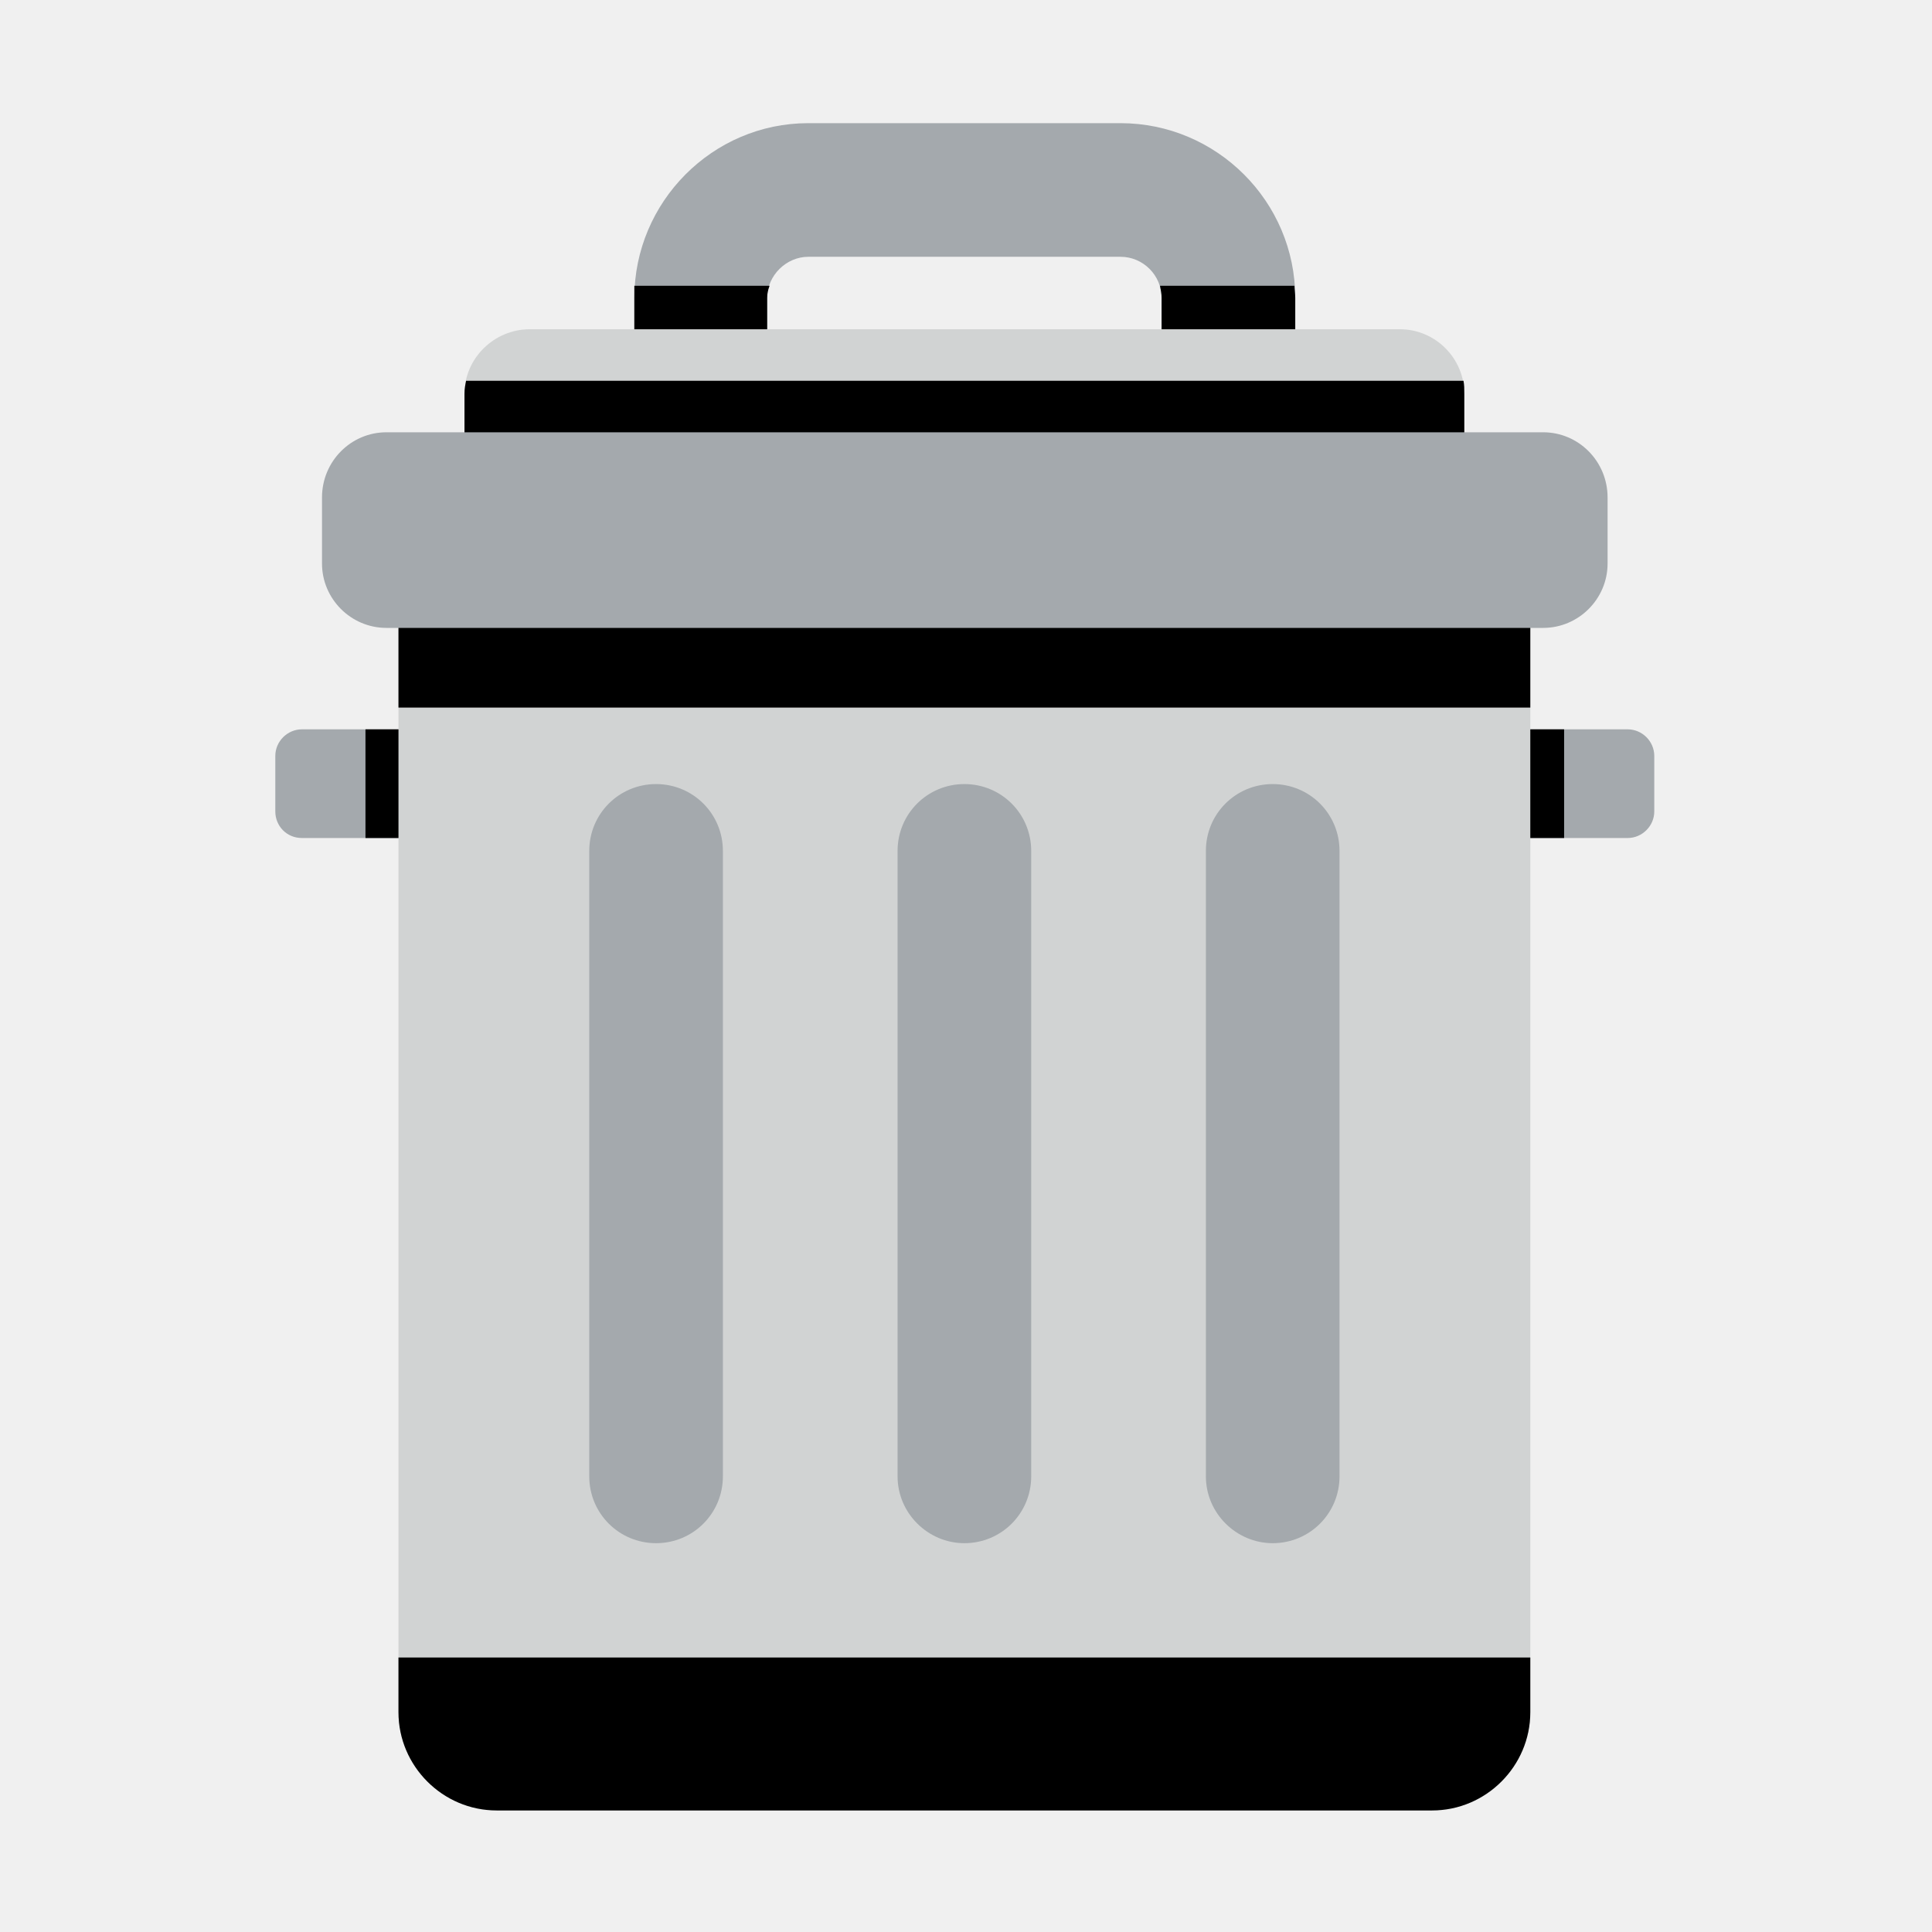
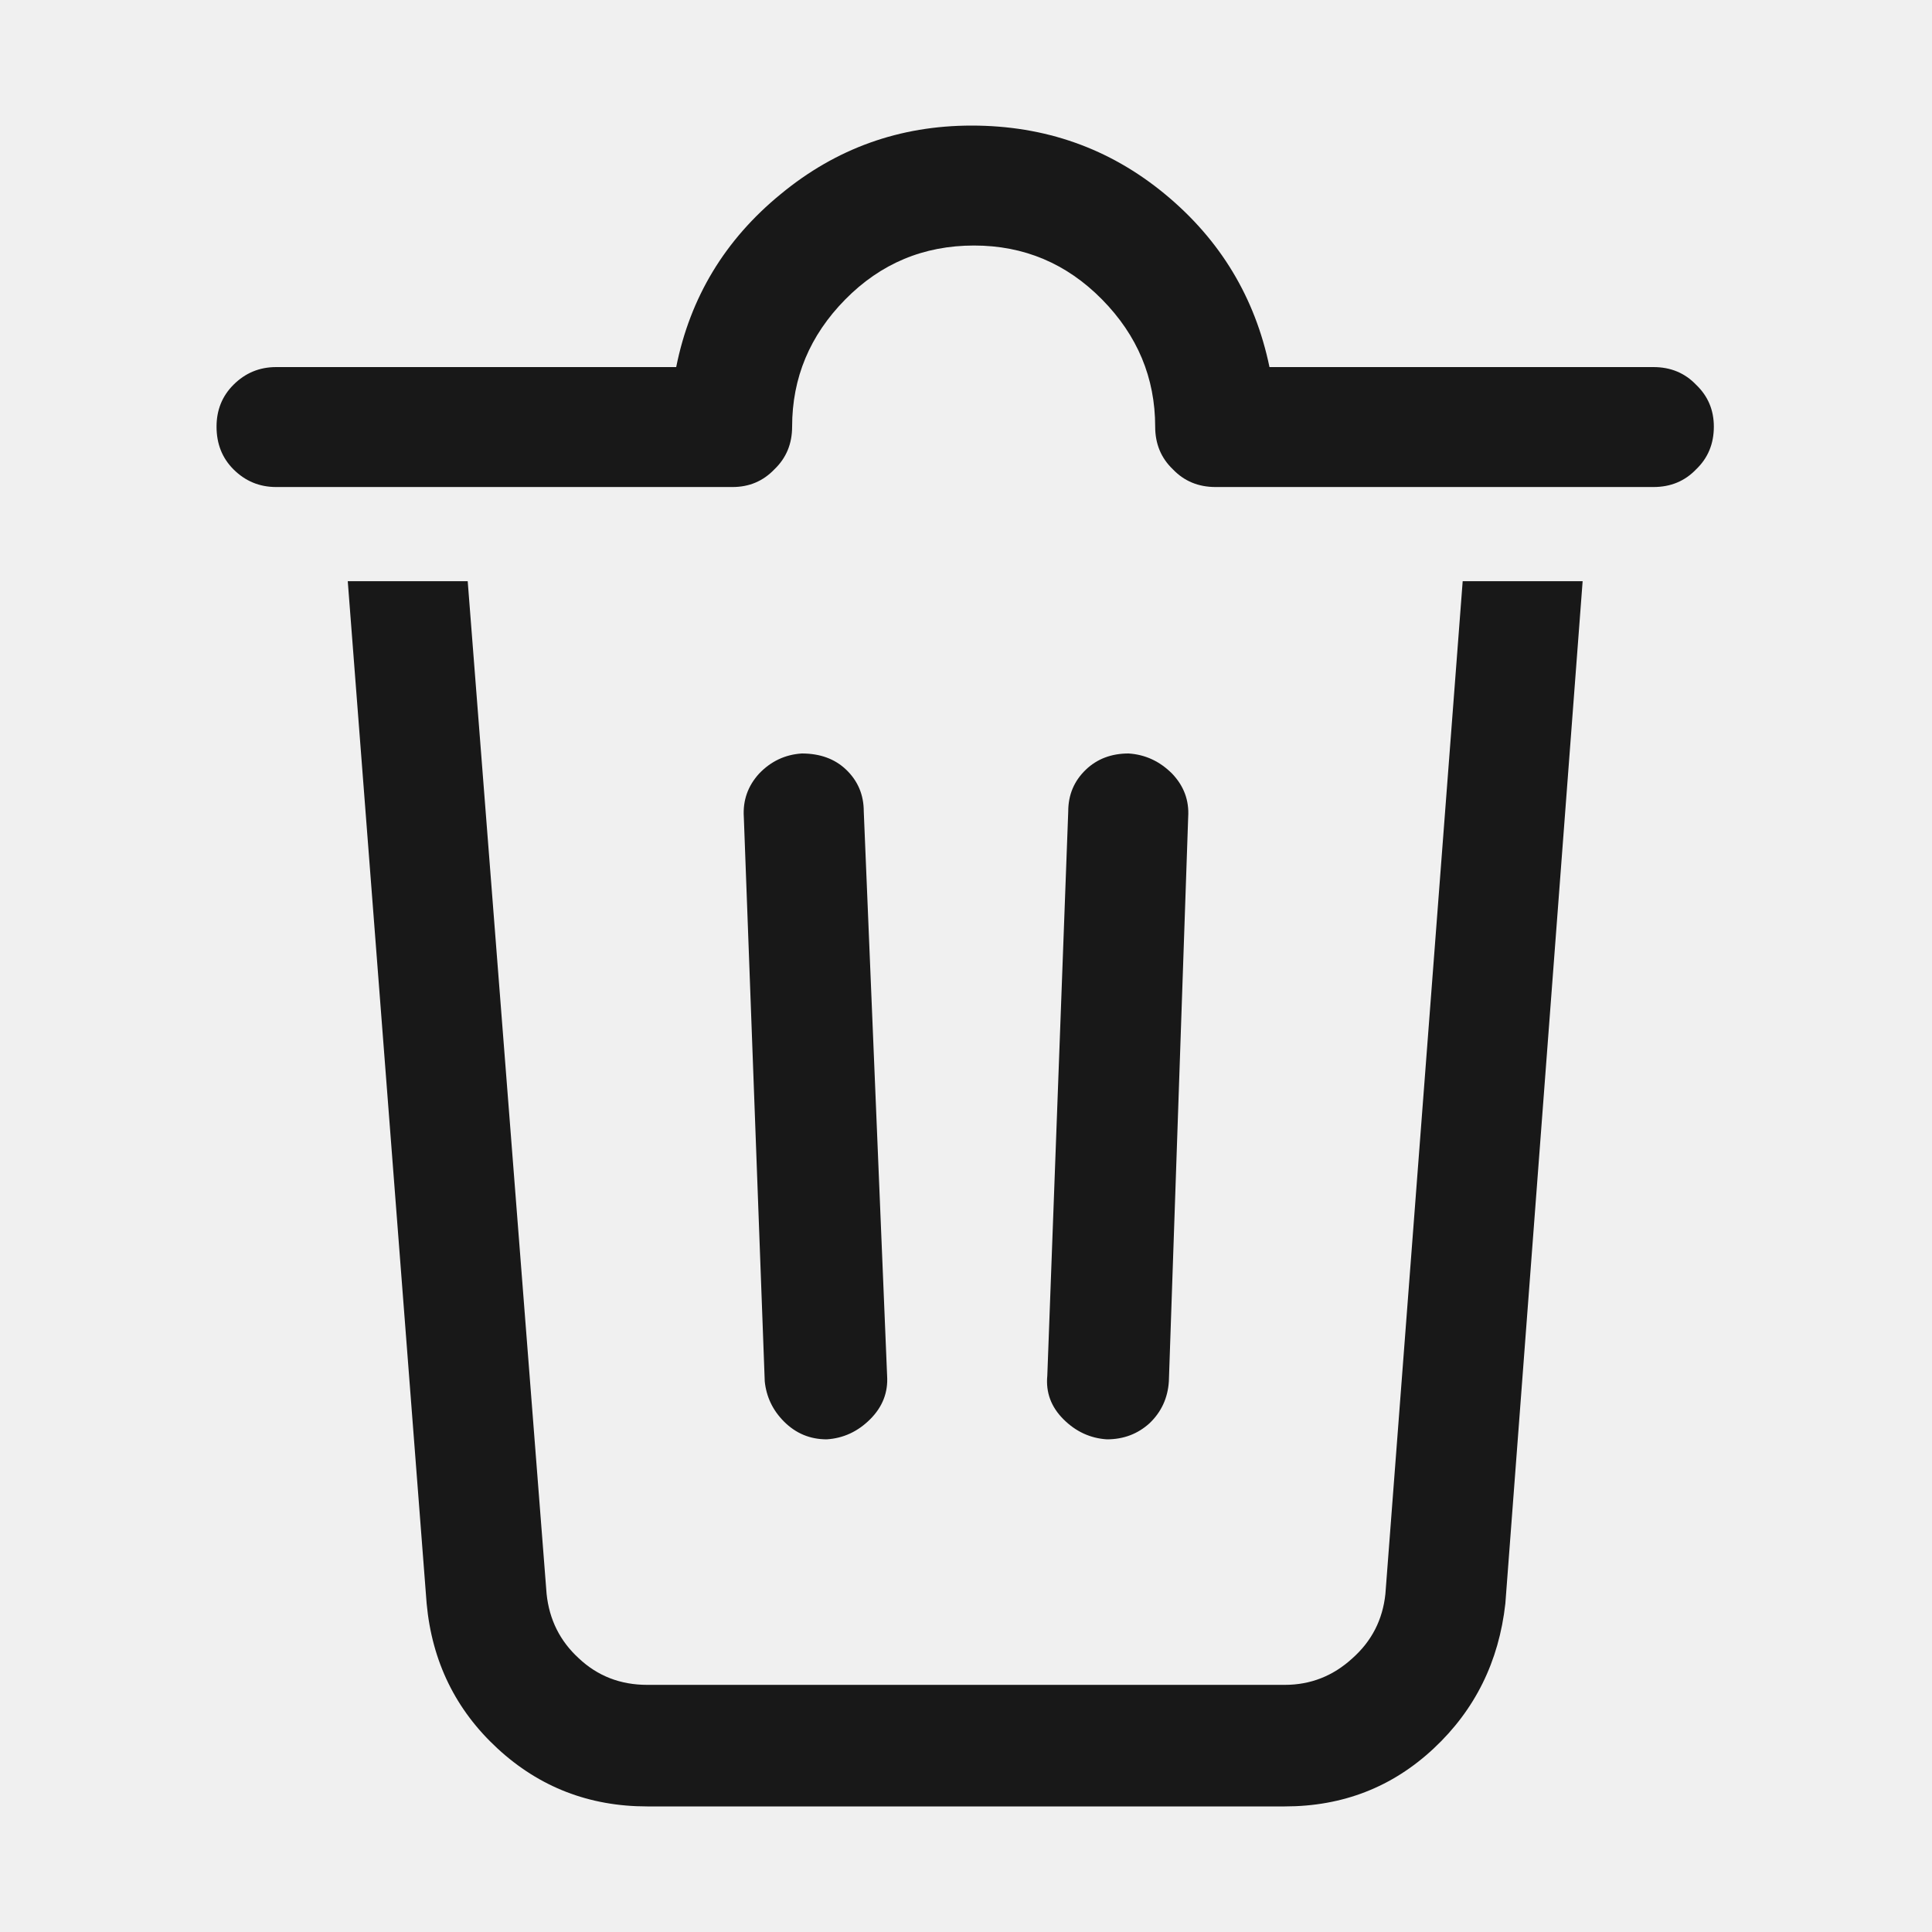
- <svg xmlns="http://www.w3.org/2000/svg" width="24" height="24" viewBox="0 0 24 24" fill="none">
-   <defs>
-     <clipPath id="clip14_2620">
-       <rect width="24" height="24" fill="white" fill-opacity="0" />
-     </clipPath>
-   </defs>
-   <g clip-path="url(#clip14_2620)">
-     <path d="M18.74 9.06L20.22 9.06C20.4 9.06 20.55 9.21 20.55 9.39L20.55 10.08C20.55 10.26 20.4 10.41 20.22 10.41L18.74 10.41L18.74 9.06Z" fill="#A4A9AD" fill-opacity="1" fill-rule="nonzero" />
-     <path d="M18.74 9.06L19.43 9.06L19.43 10.41L18.74 10.41L18.74 9.06Z" fill="#000000" fill-opacity="1" fill-rule="nonzero" />
-     <path d="M5.23 9.06L3.75 9.06C3.57 9.06 3.42 9.21 3.42 9.39L3.42 10.08C3.42 10.26 3.56 10.41 3.75 10.41L5.23 10.41L5.23 9.06Z" fill="#A4A9AD" fill-opacity="1" fill-rule="nonzero" />
-     <path d="M4.54 9.06L5.23 9.06L5.23 10.41L4.54 10.41L4.54 9.06Z" fill="#000000" fill-opacity="1" fill-rule="nonzero" />
-     <path d="M16.09 5.02L14.43 5.02L14.43 3.7C14.43 3.42 14.2 3.19 13.92 3.19L10.04 3.19C9.77 3.19 9.53 3.42 9.53 3.7L9.53 5.02L7.88 5.02L7.88 3.7C7.88 2.51 8.85 1.53 10.04 1.53L13.92 1.53C15.11 1.53 16.09 2.5 16.09 3.7L16.09 5.02Z" fill="#A4A9AD" fill-opacity="1" fill-rule="nonzero" />
-     <path d="M16.08 3.55L14.41 3.55C14.42 3.6 14.43 3.65 14.43 3.7L14.43 5.02L16.09 5.02L16.09 3.7C16.09 3.65 16.08 3.6 16.08 3.55ZM7.88 3.7L7.88 5.02L9.53 5.02L9.53 3.7C9.53 3.65 9.54 3.6 9.56 3.55L7.88 3.55C7.88 3.6 7.88 3.65 7.88 3.7Z" fill="#000000" fill-opacity="1" fill-rule="nonzero" />
-     <path d="M18.19 4.89C18.19 4.45 17.83 4.09 17.39 4.09L6.58 4.09C6.14 4.09 5.77 4.45 5.77 4.89L5.77 6.03C5.77 6.48 6.14 6.84 6.58 6.84L17.39 6.84C17.83 6.84 18.19 6.48 18.19 6.03L18.19 4.89Z" fill="#D1D3D3" fill-opacity="1" fill-rule="nonzero" />
-     <path d="M18.18 4.73L5.79 4.73C5.78 4.78 5.77 4.83 5.77 4.89L5.77 6.03C5.77 6.48 6.13 6.84 6.57 6.84L17.39 6.84C17.83 6.84 18.19 6.48 18.19 6.03L18.19 4.89C18.19 4.83 18.19 4.78 18.18 4.73Z" fill="#000000" fill-opacity="1" fill-rule="nonzero" />
-     <path d="M4.95 7.05L4.95 21.27C4.95 21.94 5.5 22.49 6.17 22.49L17.79 22.49C18.46 22.49 19.01 21.94 19.01 21.27L19.01 7.05L4.95 7.05Z" fill="#D1D3D3" fill-opacity="1" fill-rule="nonzero" />
-     <path d="M4.95 20.59L4.95 21.27C4.95 21.94 5.5 22.49 6.17 22.49L17.79 22.49C18.46 22.49 19.01 21.94 19.01 21.27L19.01 20.59L4.95 20.59ZM4.95 7.05L19.01 7.05L19.01 8.79L4.95 8.79L4.95 7.05Z" fill="#000000" fill-opacity="1" fill-rule="nonzero" />
-     <path d="M19.97 6.18C19.97 5.73 19.61 5.37 19.17 5.37L4.8 5.37C4.36 5.37 4 5.73 4 6.18L4 7C4 7.44 4.36 7.8 4.8 7.8L19.17 7.8C19.61 7.8 19.97 7.44 19.97 7L19.97 6.18ZM11.98 19.17C11.53 19.17 11.15 18.8 11.15 18.34L11.15 10.57C11.15 10.11 11.52 9.74 11.98 9.74C12.44 9.74 12.81 10.11 12.81 10.57L12.81 18.34C12.81 18.8 12.44 19.17 11.98 19.17ZM8.15 19.17C7.69 19.17 7.32 18.8 7.32 18.34L7.32 10.57C7.32 10.11 7.69 9.74 8.15 9.74C8.61 9.74 8.98 10.11 8.98 10.57L8.98 18.34C8.98 18.8 8.61 19.17 8.15 19.17ZM15.81 19.17C15.36 19.17 14.98 18.8 14.98 18.34L14.98 10.57C14.98 10.11 15.35 9.74 15.81 9.74C16.27 9.74 16.64 10.11 16.64 10.57L16.64 18.34C16.64 18.8 16.27 19.17 15.81 19.17Z" fill="#A4A9AD" fill-opacity="1" fill-rule="nonzero" />
+ <svg xmlns="http://www.w3.org/2000/svg" width="24" height="24">
+   <rect width="24" height="24" opacity="0" />
+   <g>
+     <path d="M9.1 6.05Q9.41 6.05 9.62 5.83Q9.84 5.62 9.84 5.3Q9.84 4.39 10.5 3.72Q11.16 3.05 12.1 3.05Q13.03 3.05 13.69 3.72Q14.35 4.39 14.35 5.3Q14.35 5.62 14.57 5.83Q14.78 6.05 15.1 6.05L20.54 6.05Q20.86 6.05 21.07 5.83Q21.29 5.62 21.29 5.3Q21.29 4.99 21.07 4.78Q20.86 4.56 20.54 4.56L15.77 4.56Q15.5 3.26 14.47 2.41Q13.44 1.56 12.07 1.56Q10.73 1.56 9.7 2.41Q8.66 3.26 8.4 4.56L3.43 4.56Q3.12 4.56 2.9 4.78Q2.69 4.99 2.69 5.3Q2.69 5.62 2.9 5.83Q3.12 6.05 3.43 6.05L9.1 6.05ZM13.75 17.88Q14.06 17.88 14.28 17.68Q14.5 17.47 14.52 17.16L14.76 10.15Q14.78 9.84 14.56 9.61Q14.33 9.38 14.02 9.36Q13.7 9.36 13.49 9.56Q13.27 9.77 13.27 10.08L13.01 17.09Q12.98 17.4 13.21 17.63Q13.44 17.86 13.75 17.88ZM10.27 17.88Q10.58 17.86 10.81 17.63Q11.04 17.4 11.02 17.09L10.73 10.08Q10.73 9.77 10.51 9.56Q10.3 9.36 9.96 9.36Q9.65 9.38 9.43 9.61Q9.22 9.84 9.24 10.15L9.5 17.16Q9.53 17.45 9.74 17.66Q9.96 17.88 10.27 17.88ZM17.21 19.8Q17.16 20.28 16.8 20.6Q16.44 20.93 15.96 20.93L8.04 20.93Q7.54 20.93 7.19 20.6Q6.84 20.28 6.79 19.8L5.81 7.22L4.32 7.22L5.3 19.92Q5.4 21 6.18 21.72Q6.96 22.44 8.04 22.44L15.96 22.44Q17.04 22.44 17.81 21.72Q18.58 21 18.7 19.92L19.66 7.22L18.17 7.22L17.21 19.8Z" fill="rgba(0,0,0,0.902)" />
  </g>
</svg>
